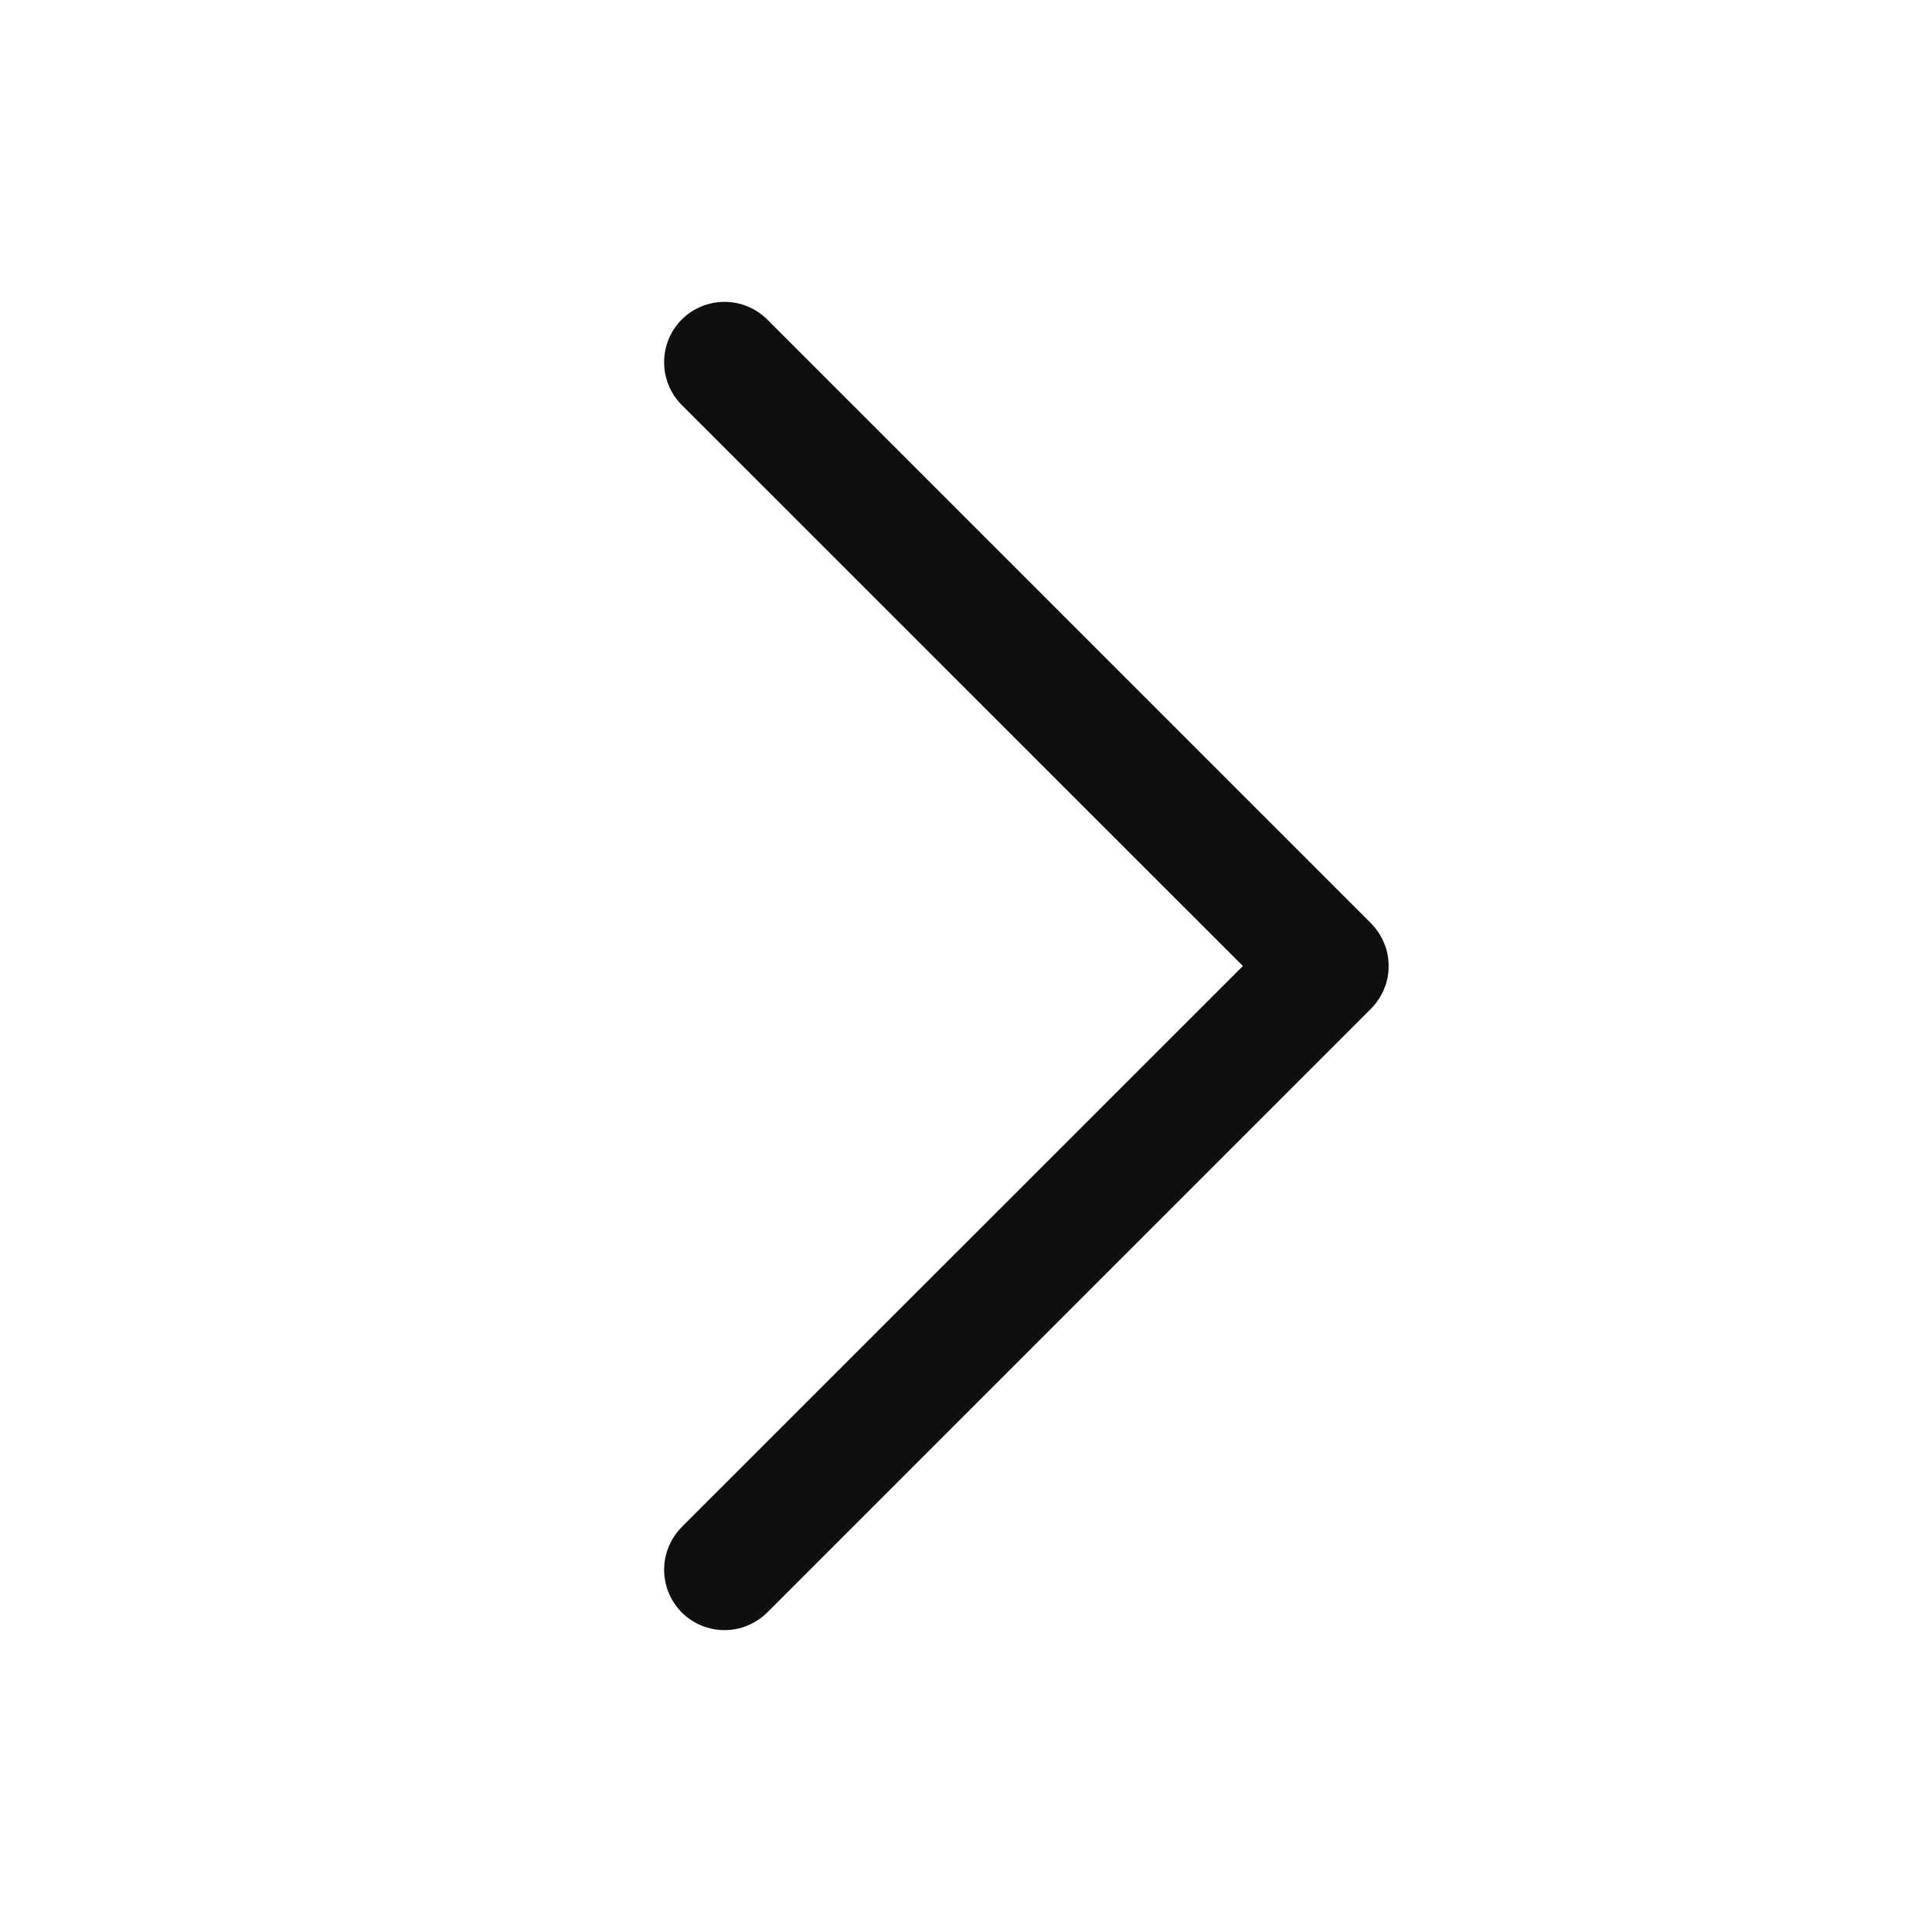
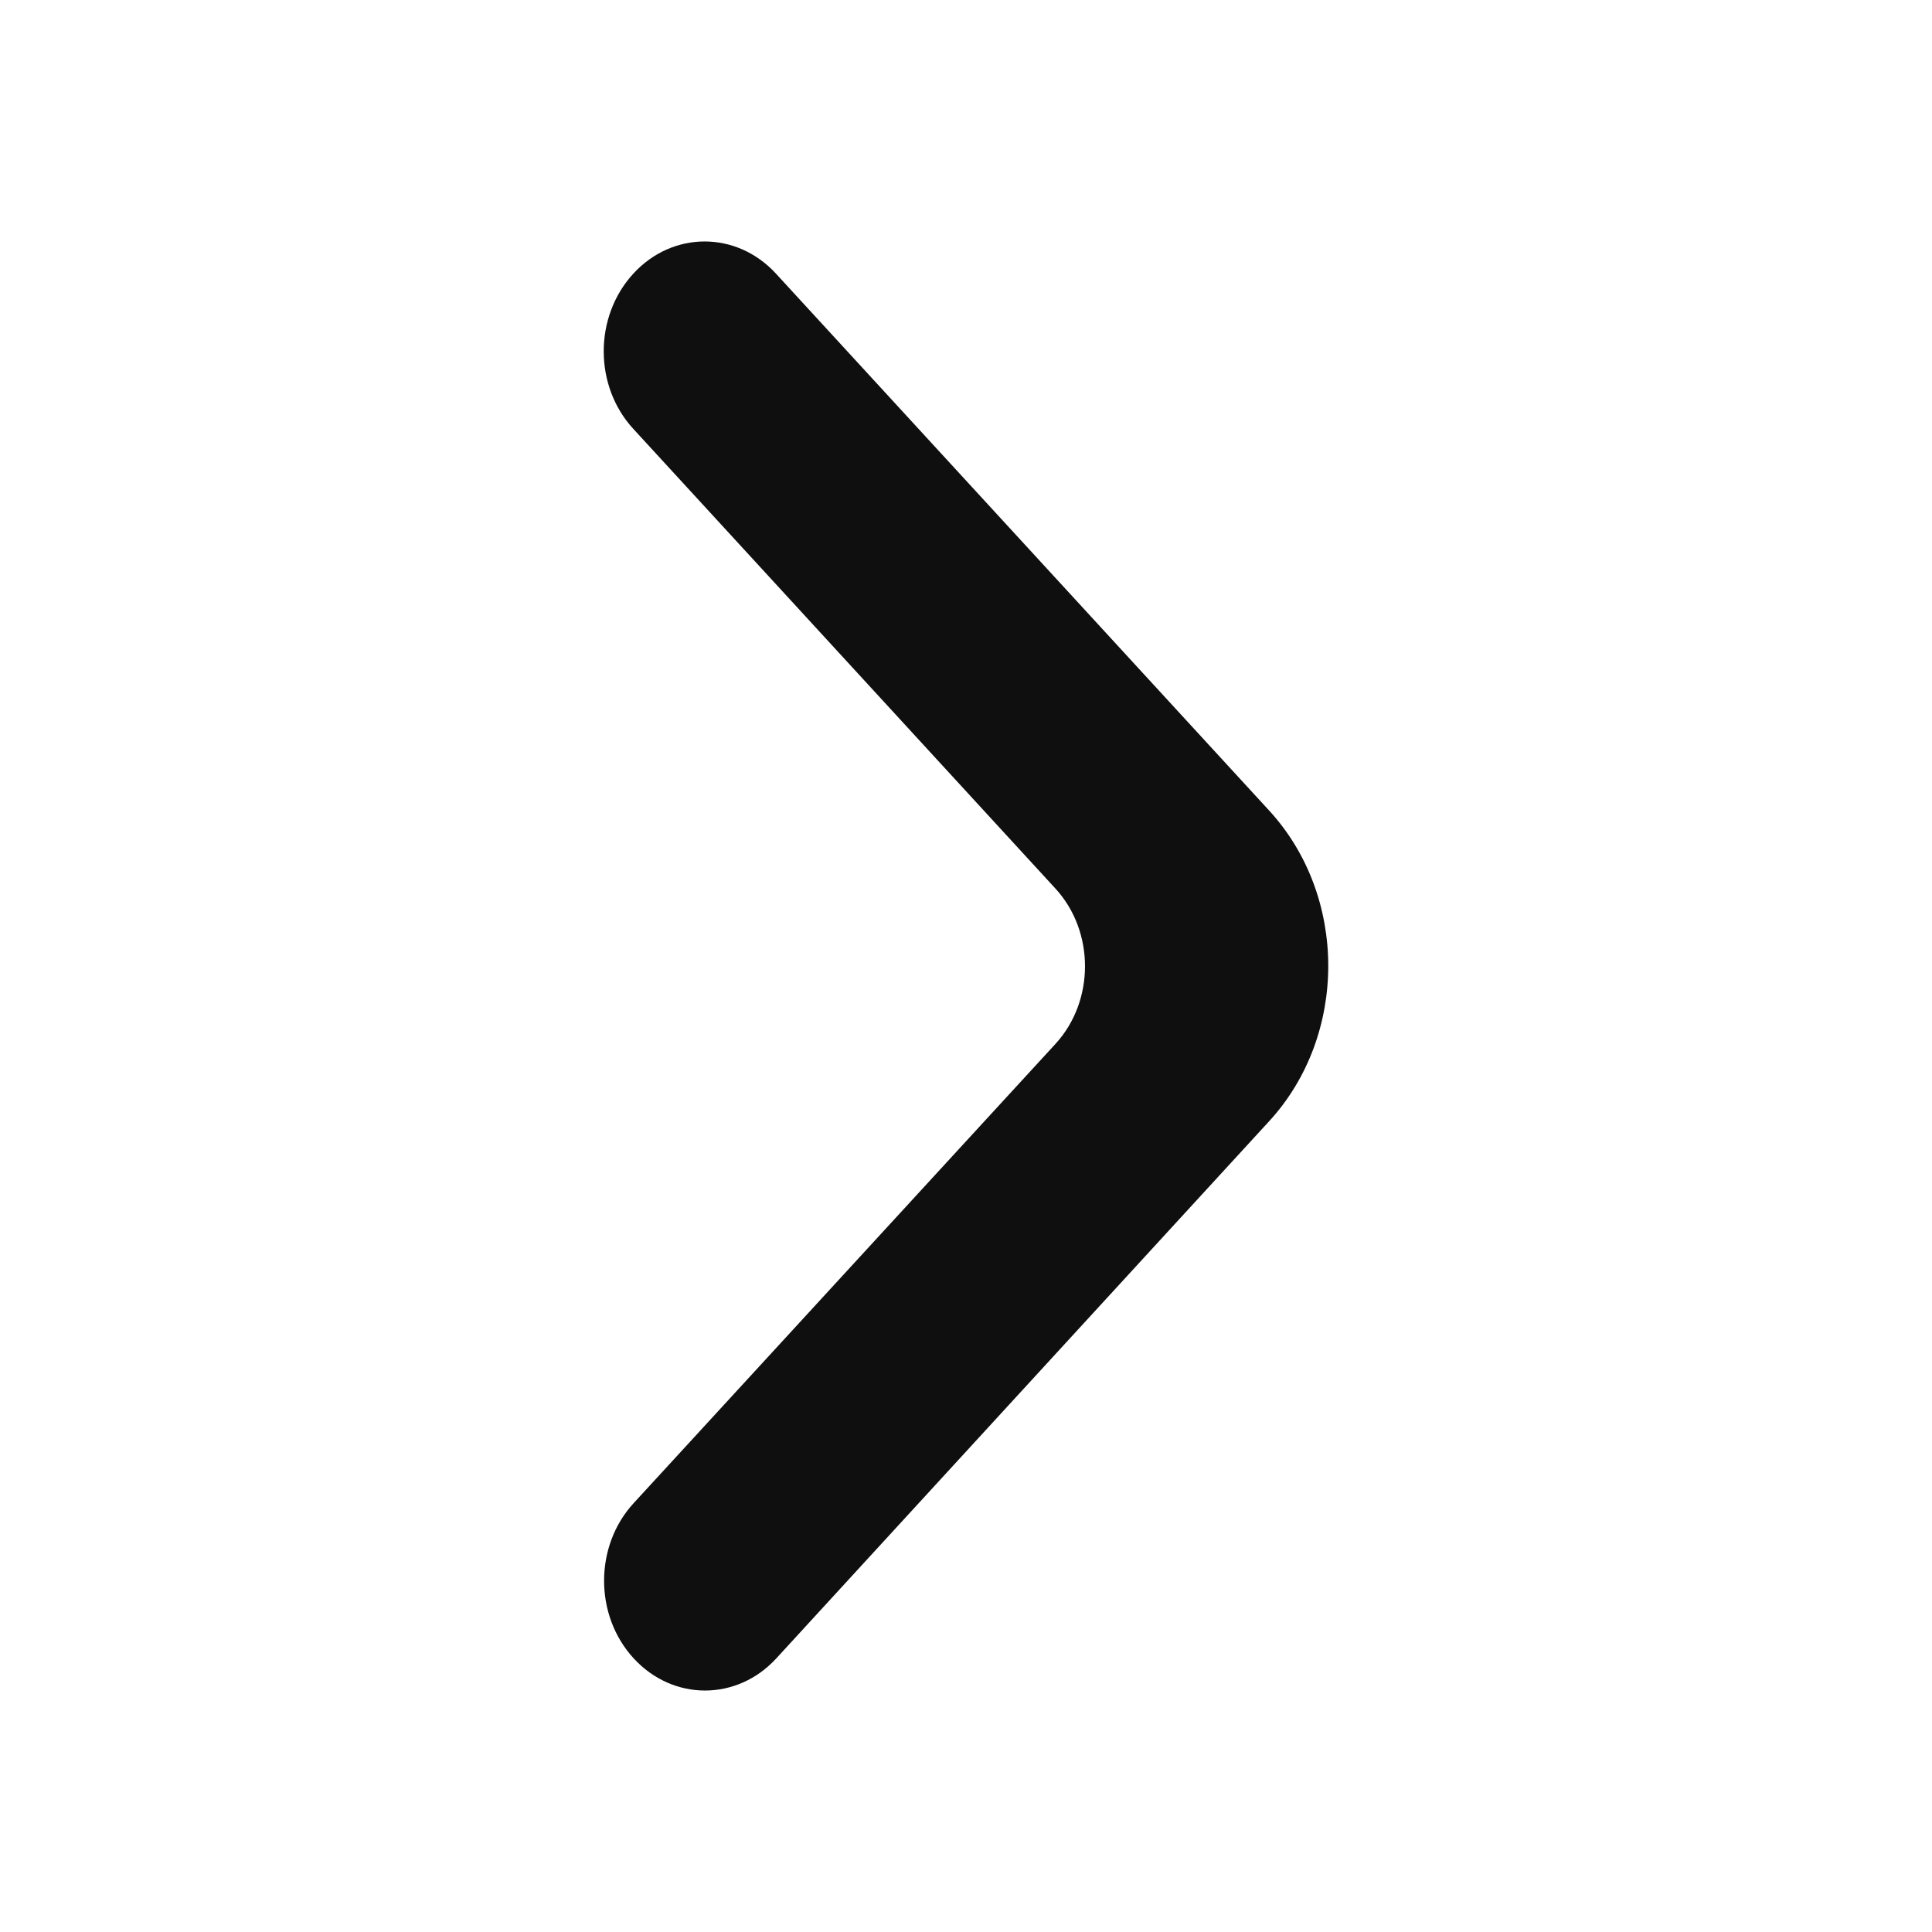
<svg xmlns="http://www.w3.org/2000/svg" width="16" height="16" viewBox="0 0 16 16" fill="none">
-   <g id="CaretRight">
-     <path id="Vector" d="M11.354 8.354L6.354 13.354C6.307 13.4 6.252 13.437 6.191 13.462C6.131 13.487 6.066 13.5 6 13.5C5.934 13.5 5.869 13.487 5.809 13.462C5.748 13.437 5.693 13.4 5.646 13.354C5.6 13.307 5.563 13.252 5.538 13.191C5.513 13.131 5.5 13.066 5.5 13C5.5 12.934 5.513 12.869 5.538 12.809C5.563 12.748 5.6 12.693 5.646 12.646L10.293 8L5.646 3.354C5.552 3.26 5.5 3.133 5.5 3C5.5 2.867 5.552 2.74 5.646 2.646C5.74 2.552 5.867 2.5 6 2.5C6.133 2.5 6.26 2.552 6.354 2.646L11.354 7.646C11.4 7.693 11.437 7.748 11.462 7.809C11.488 7.869 11.5 7.934 11.5 8C11.5 8.066 11.488 8.131 11.462 8.191C11.437 8.252 11.4 8.307 11.354 8.354Z" fill="#0F0F0F" />
+   <g id="Forward">
+     <path id="Vector" d="M5.248 13.734C5.574 14.089 6.103 14.089 6.429 13.734L10.511 9.285C11.163 8.575 11.163 7.423 10.511 6.713L6.426 2.266C6.1 1.911 5.571 1.911 5.245 2.266C4.918 2.622 4.918 3.197 5.245 3.552L8.741 7.359C9.067 7.714 9.067 8.29 8.741 8.645L5.248 12.448C4.921 12.803 4.921 13.379 5.248 13.734Z" fill="#0F0F0F" />
  </g>
</svg>
